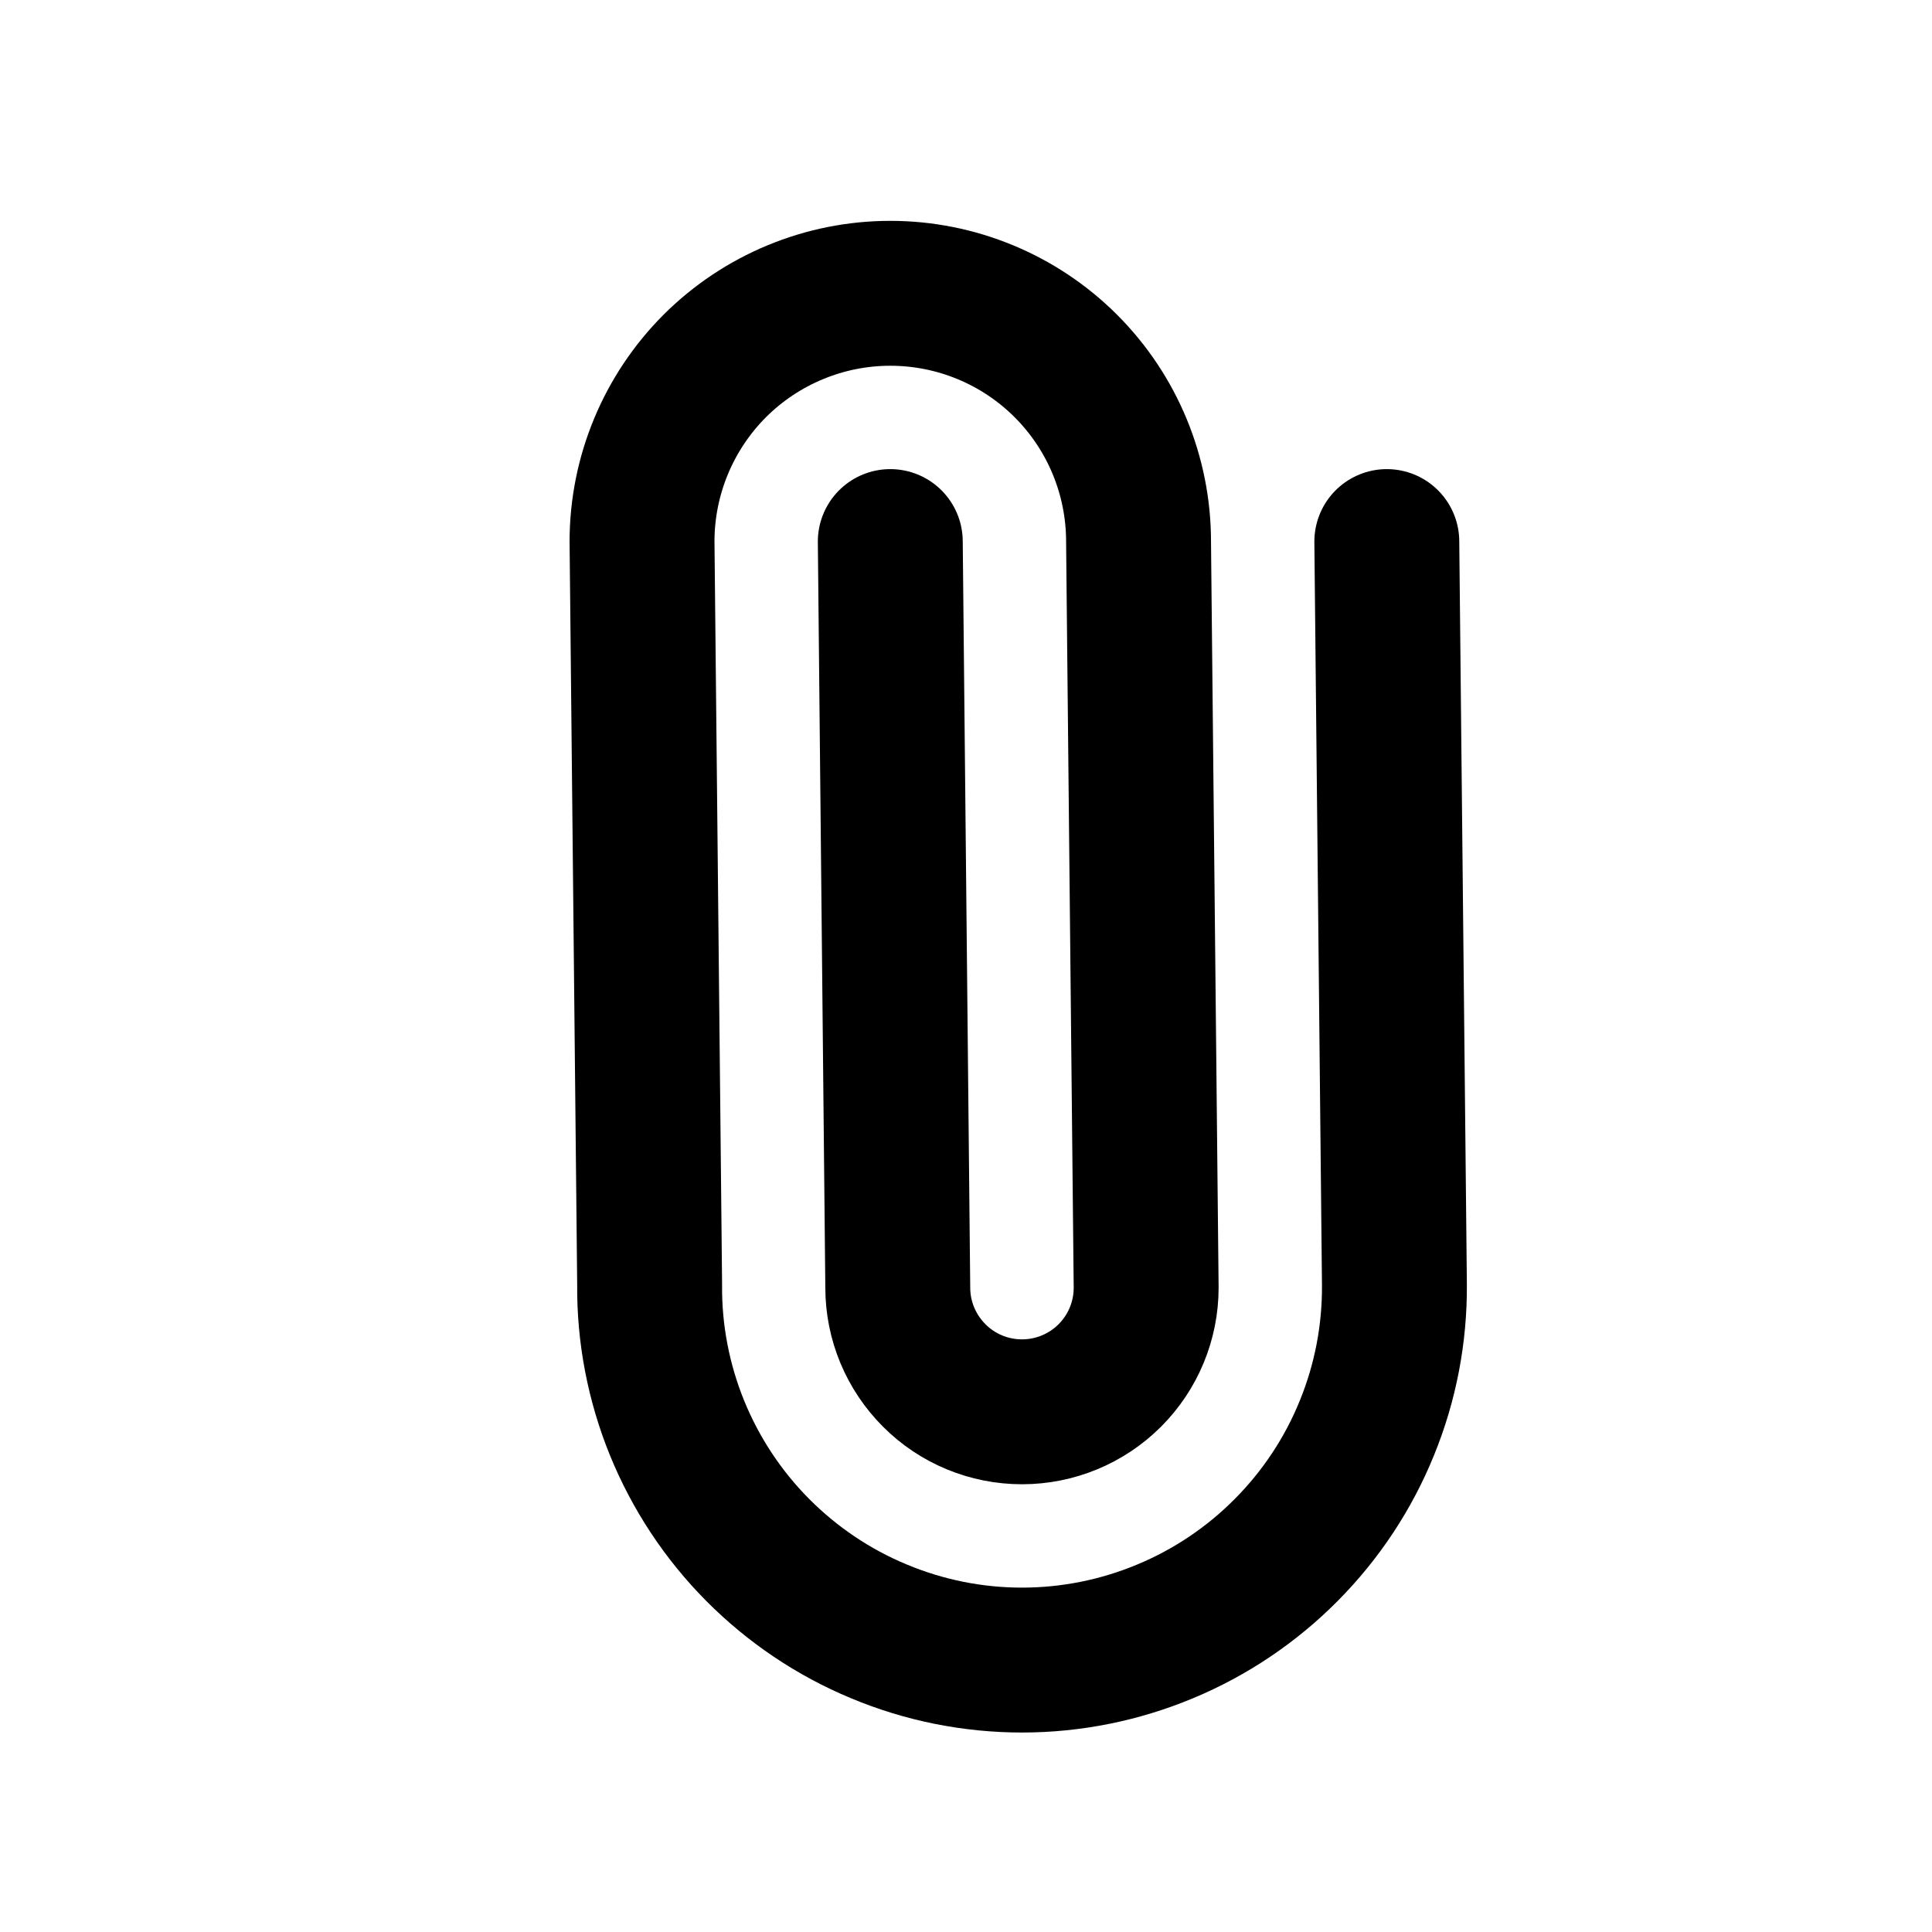
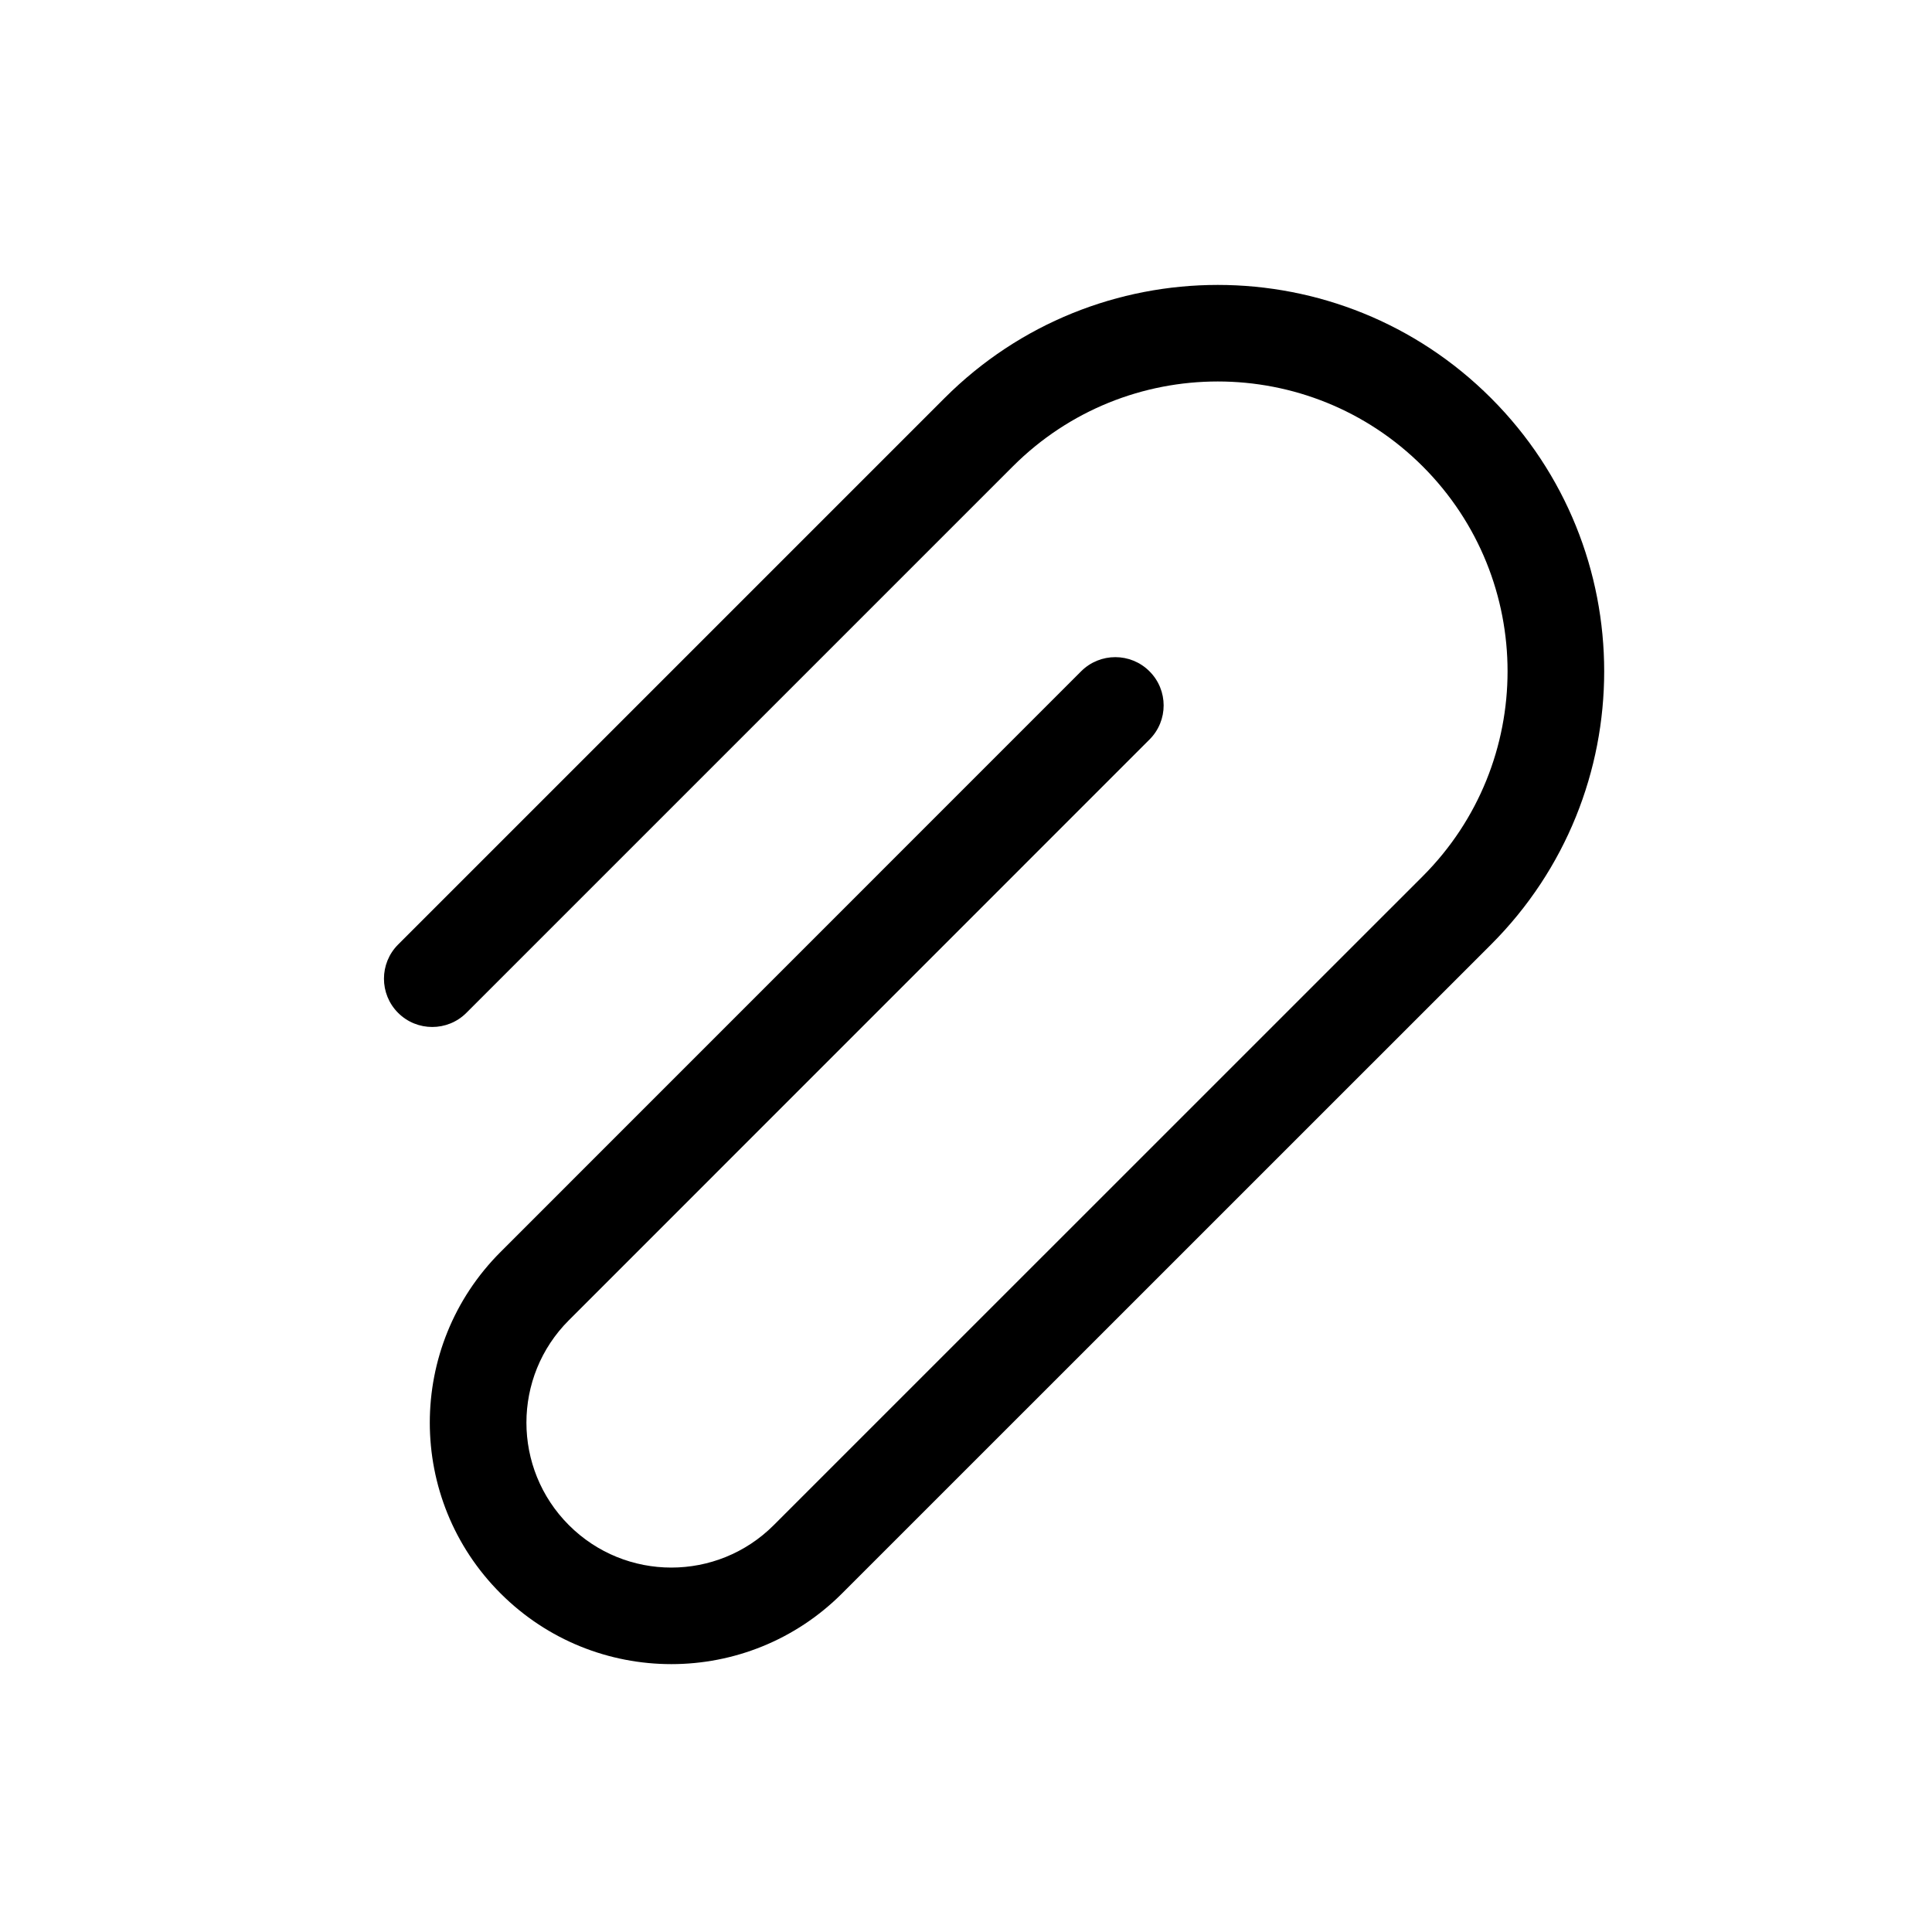
- <svg xmlns="http://www.w3.org/2000/svg" width="16" height="16" viewBox="0 0 16 16" fill="none">
-   <path d="M7.373 4.485L7.435 10.664C7.435 10.937 7.544 11.198 7.737 11.391C7.929 11.584 8.191 11.692 8.464 11.692C8.736 11.692 8.998 11.584 9.191 11.391C9.384 11.198 9.492 10.937 9.492 10.664L9.429 4.485C9.429 3.94 9.213 3.417 8.827 3.031C8.442 2.646 7.919 2.429 7.373 2.429C6.828 2.429 6.305 2.646 5.919 3.031C5.534 3.417 5.317 3.94 5.317 4.485L5.38 10.638C5.376 11.046 5.454 11.449 5.607 11.826C5.761 12.203 5.987 12.546 6.274 12.835C6.561 13.124 6.902 13.354 7.278 13.51C7.653 13.667 8.056 13.748 8.464 13.748C8.871 13.748 9.274 13.667 9.65 13.51C10.025 13.354 10.367 13.124 10.653 12.835C10.94 12.546 11.167 12.203 11.32 11.826C11.474 11.449 11.551 11.046 11.548 10.638L11.485 4.485" stroke="black" stroke-width="1.2" stroke-linecap="round" stroke-linejoin="round" />
+ <svg xmlns="http://www.w3.org/2000/svg" width="20" height="20" viewBox="0 0 20 20" fill="none">
+   <path d="M4.828 10.485L10.485 4.828C11.657 3.656 13.556 3.656 14.728 4.828C15.899 5.999 15.899 7.899 14.728 9.071L8.01 15.788C7.424 16.374 6.475 16.374 5.889 15.788C5.303 15.202 5.303 14.252 5.889 13.667L11.899 7.656C12.095 7.461 12.095 7.144 11.899 6.949C11.704 6.754 11.387 6.754 11.192 6.949L5.182 12.96C4.205 13.936 4.205 15.519 5.182 16.495C6.158 17.471 7.741 17.471 8.717 16.495L15.435 9.778C16.997 8.216 16.997 5.683 15.435 4.121C13.873 2.559 11.34 2.559 9.778 4.121L4.121 9.778C3.926 9.973 3.926 10.29 4.121 10.485C4.316 10.68 4.633 10.68 4.828 10.485Z" fill="currentColor" />
</svg>
